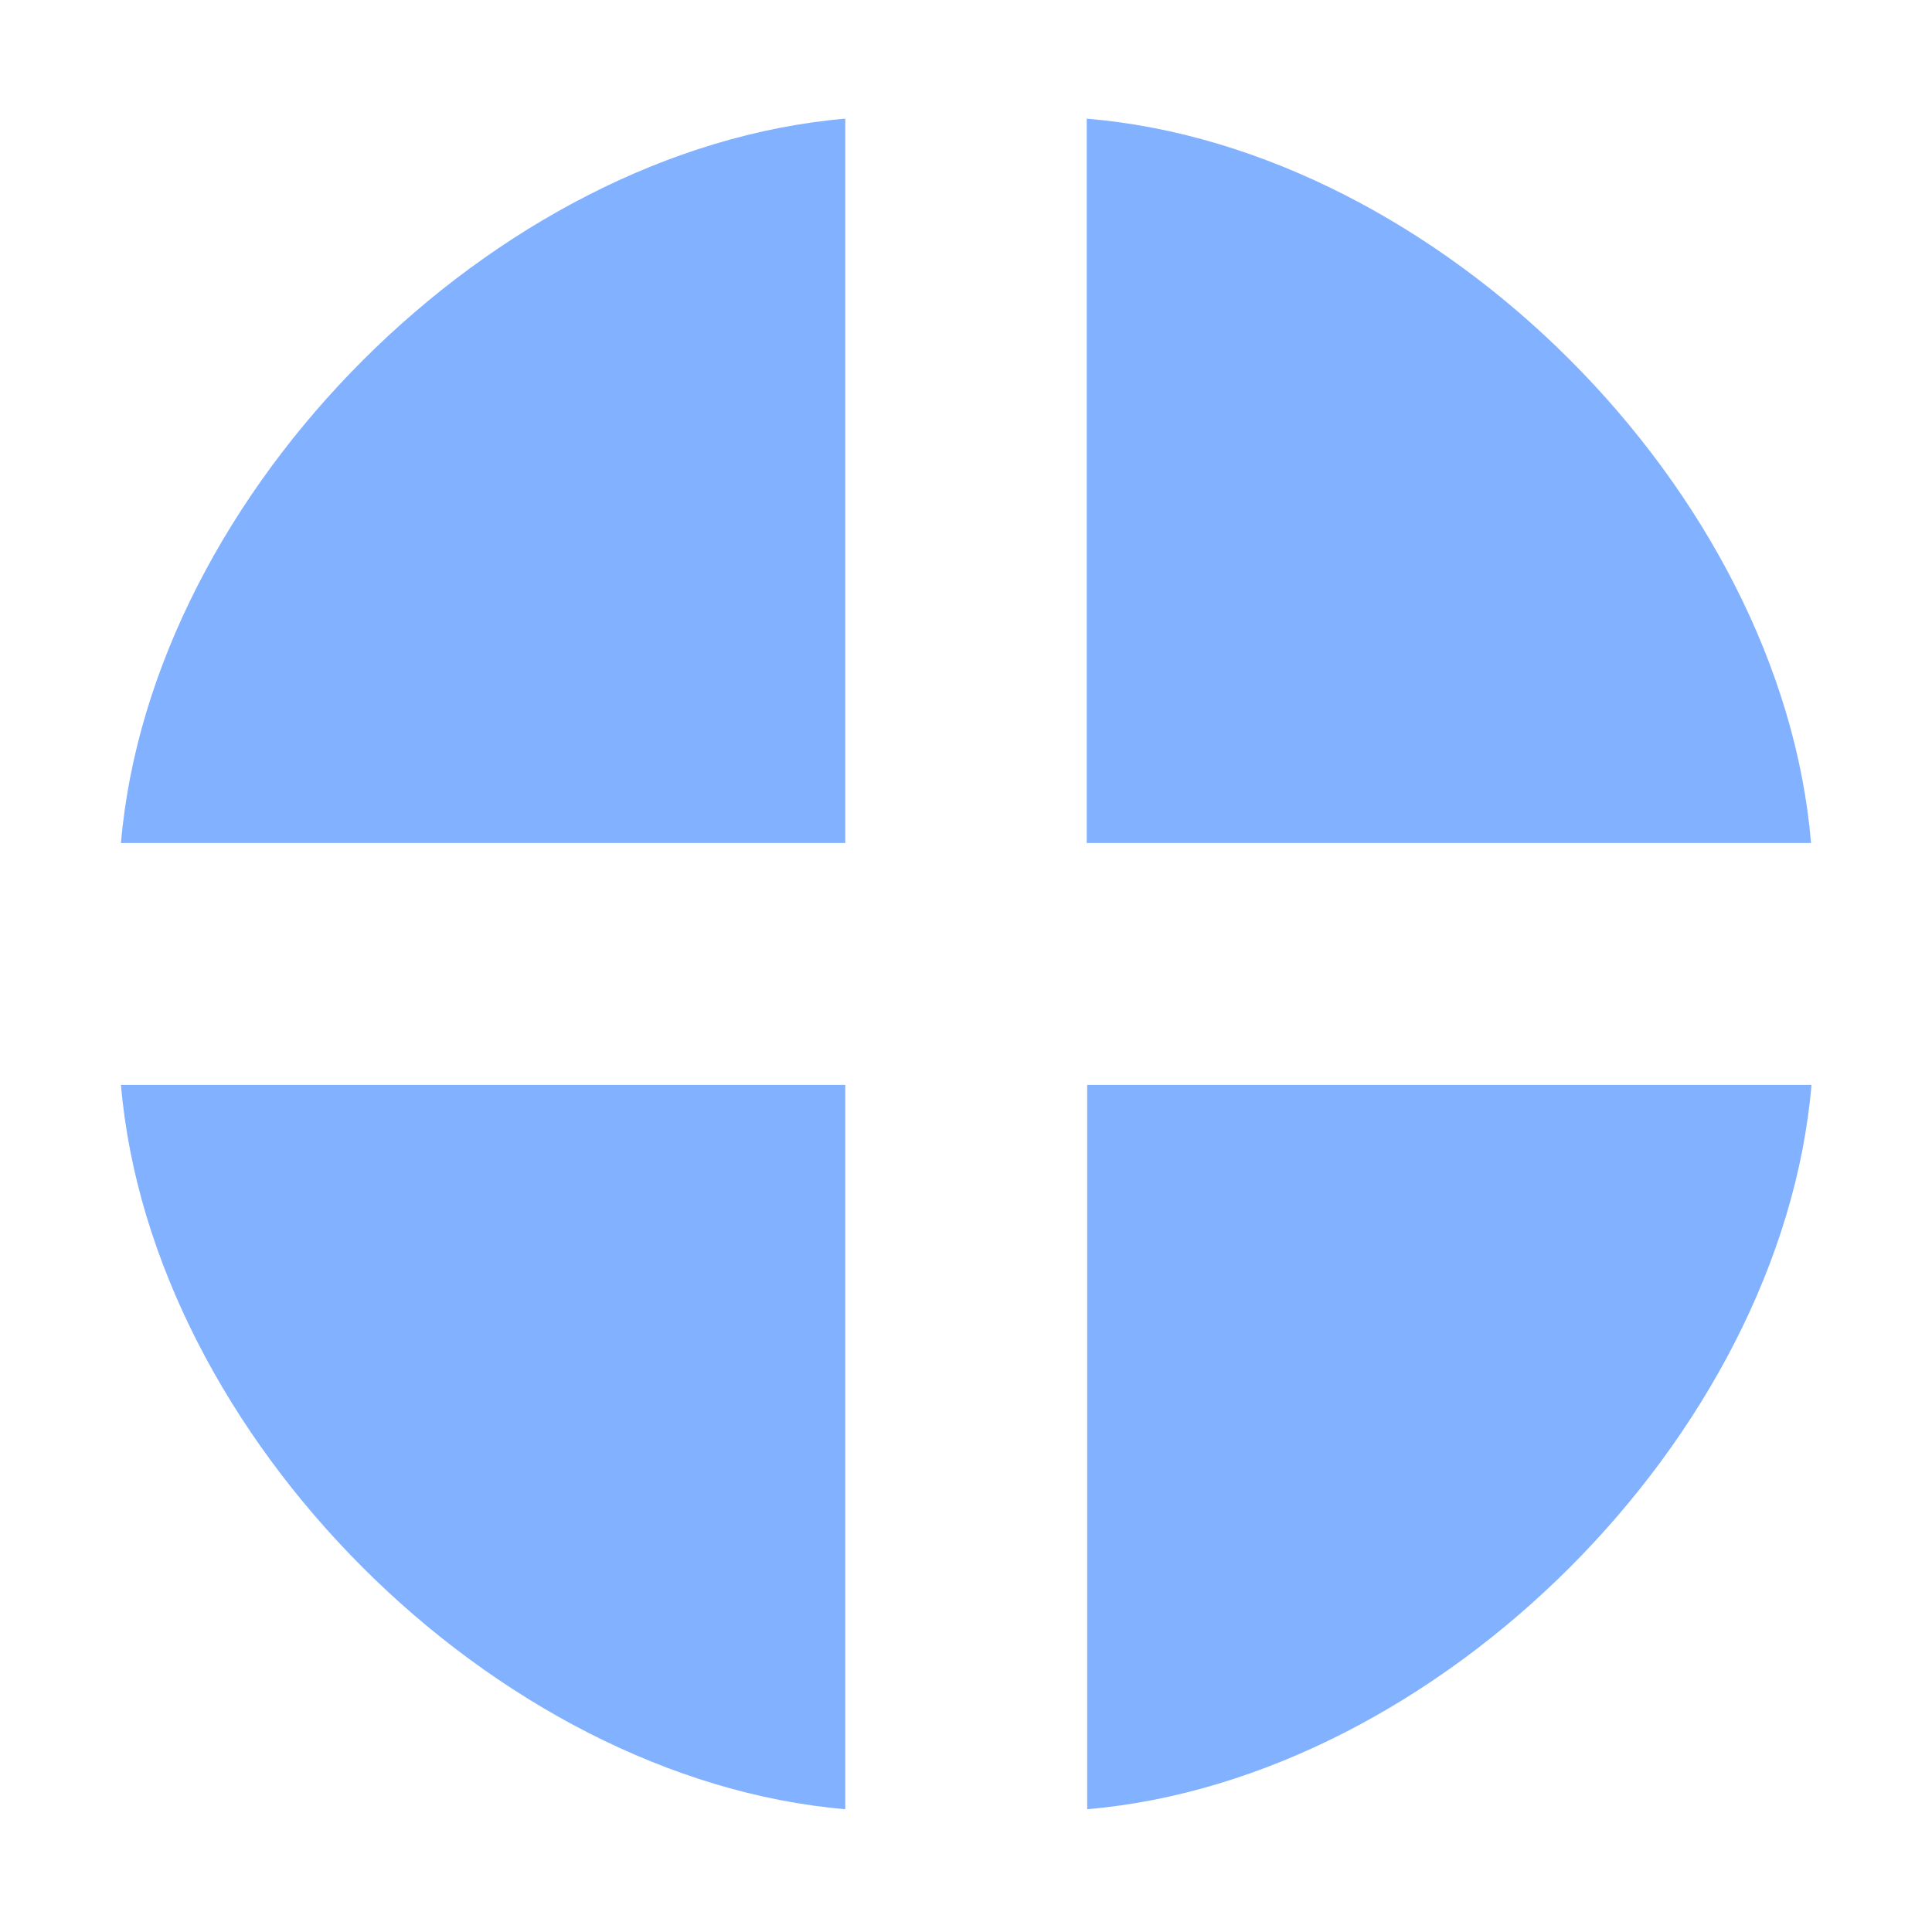
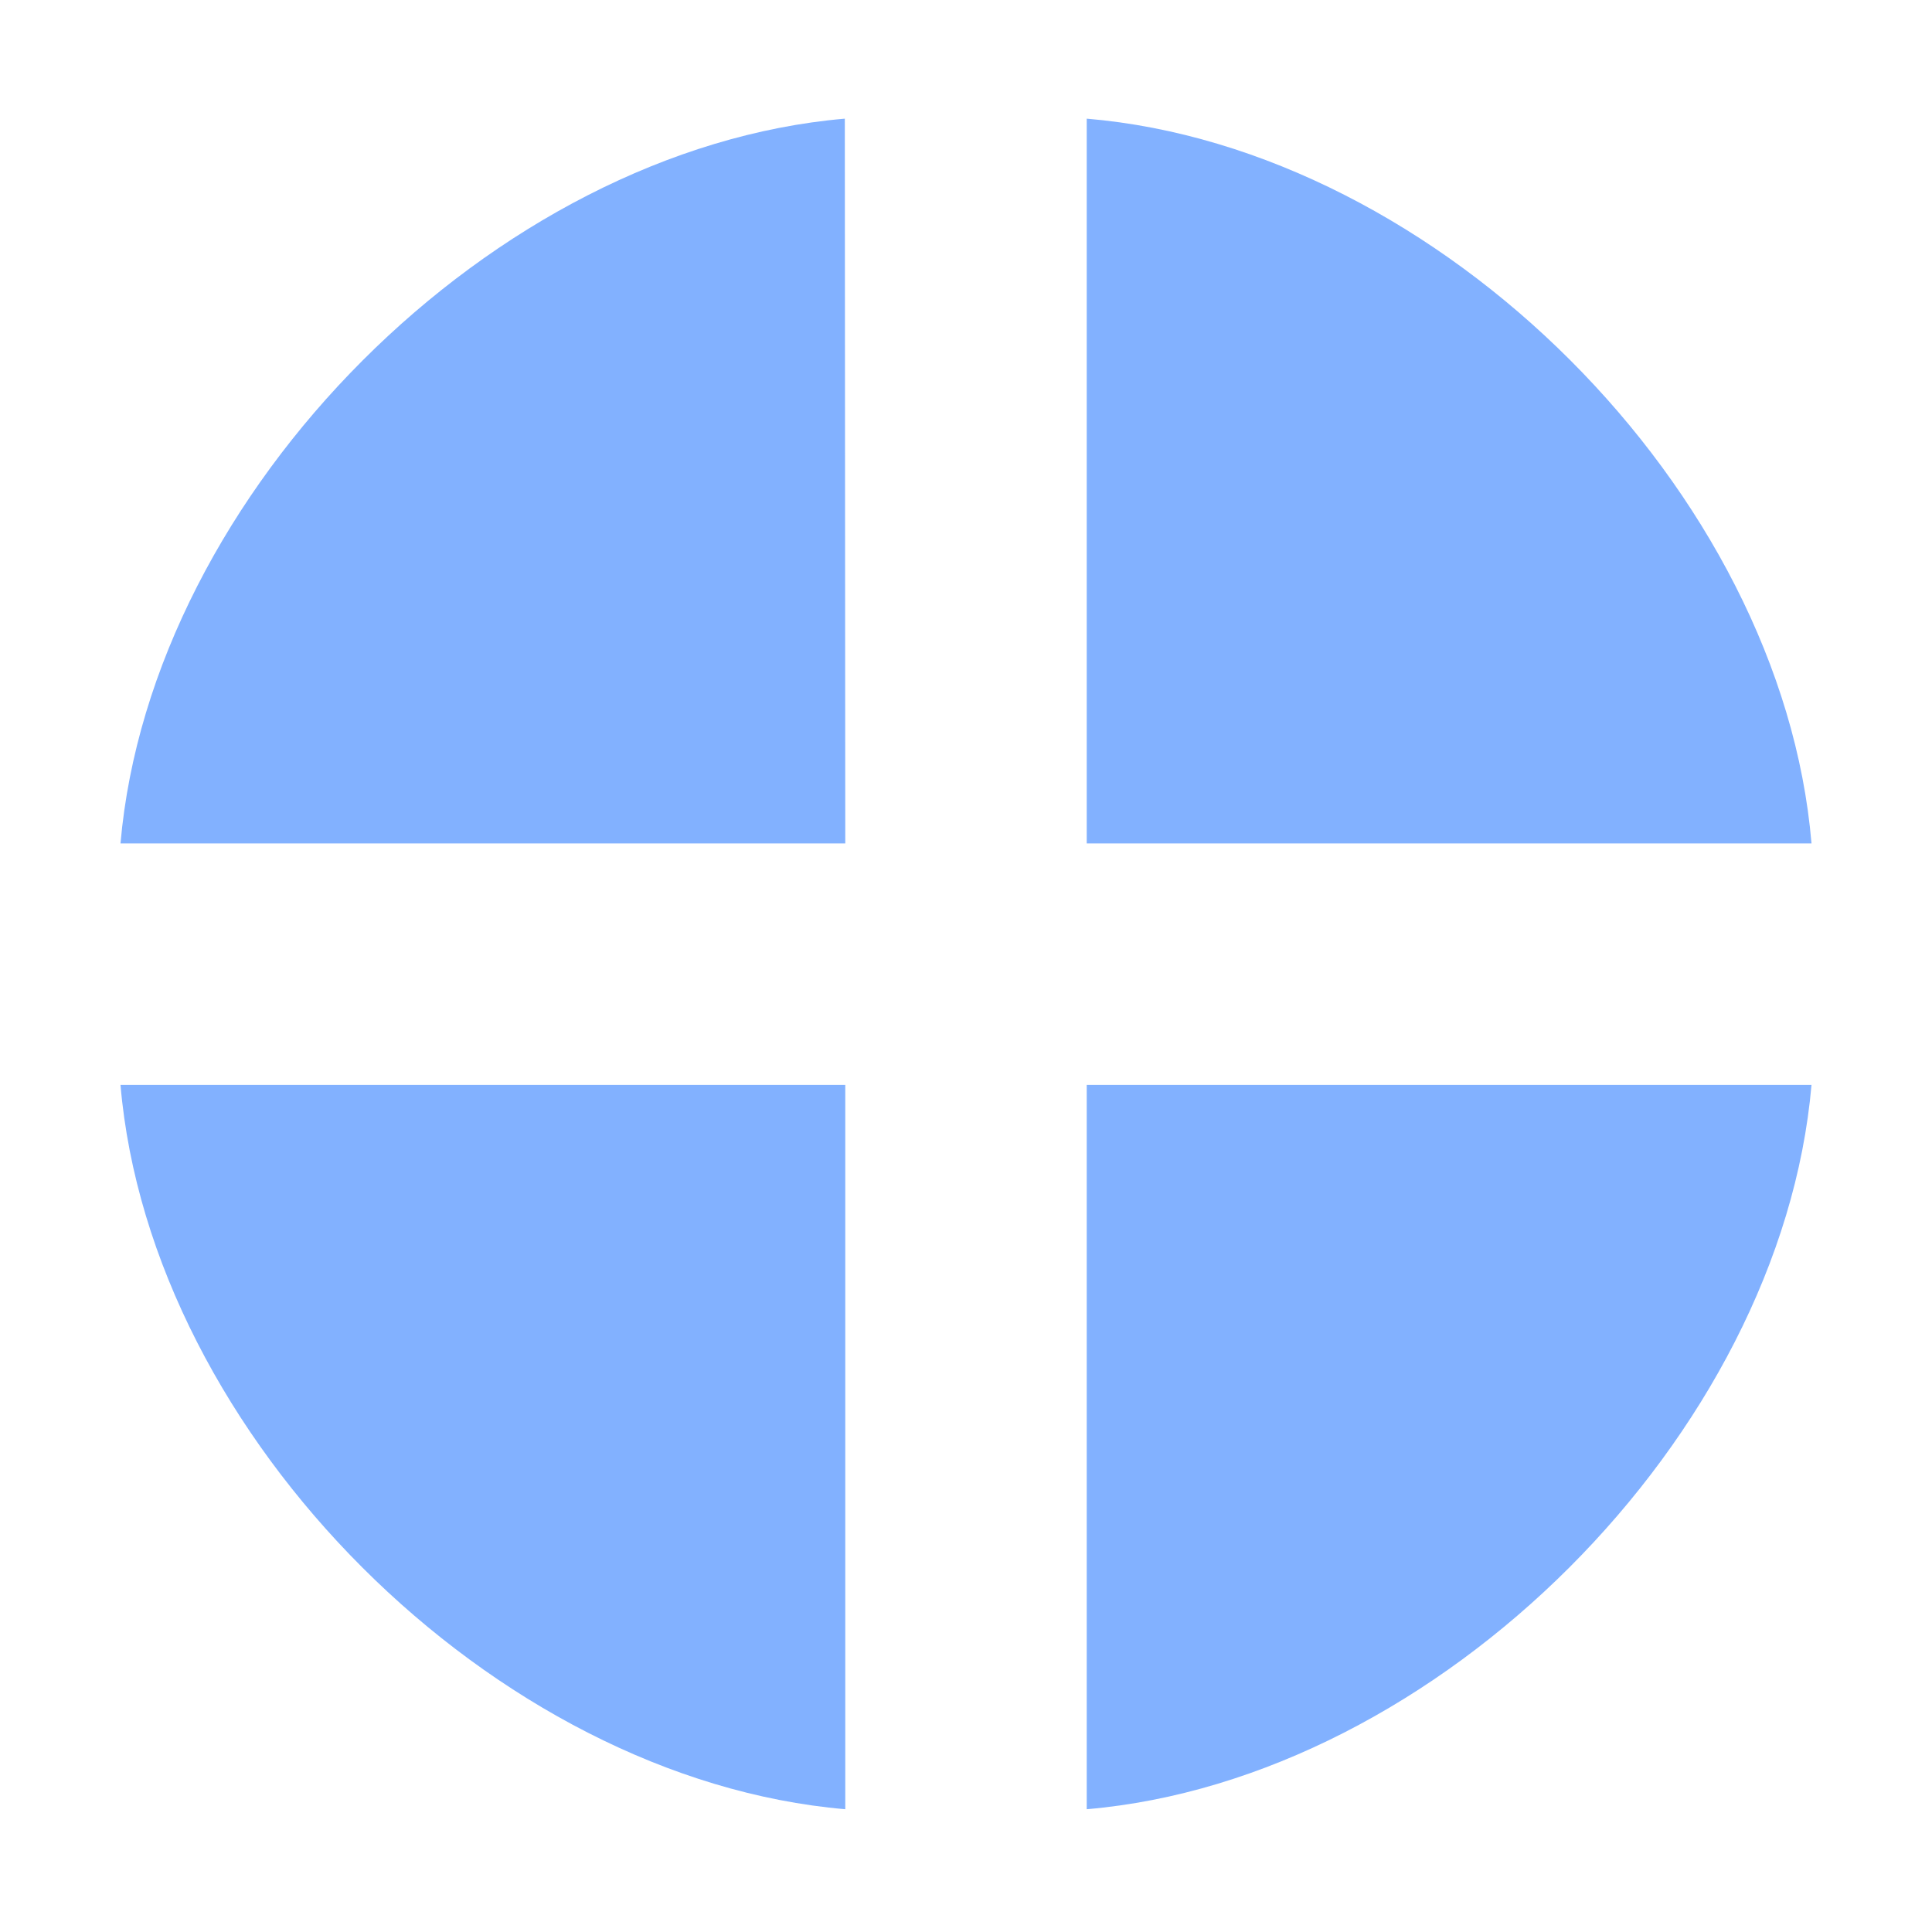
- <svg xmlns="http://www.w3.org/2000/svg" width="16" height="16" version="1.1" viewBox="0 0 4.233 4.233">
-   <g transform="translate(-66.349 -118.35)">
-     <path d="m68.73 118.61v1.587h1.587c-0.065-0.772-0.816-1.523-1.587-1.587zm-0.529 0c-0.77 0.066-1.521 0.818-1.587 1.587h1.587zm-1.587 2.117c0.066 0.77 0.818 1.521 1.587 1.587v-1.587zm2.117 0v1.587c0.77-0.066 1.521-0.818 1.587-1.587z" fill="#82b1ff" style="paint-order:stroke fill markers" />
-   </g>
+ <svg xmlns="http://www.w3.org/2000/svg" viewBox="0 0 4.233 4.233">
+   <path fill="#82b1ff" d="M2.381.26v1.588h1.588C3.904 1.076 3.153.325 2.381.26m-.53 0C1.082.326.331 1.078.264 1.848h1.588zM.264 2.377c.066.77.818 1.521 1.588 1.587V2.377zm2.117 0v1.587c.77-.066 1.521-.818 1.588-1.587z" paint-order="stroke fill markers" />
</svg>
